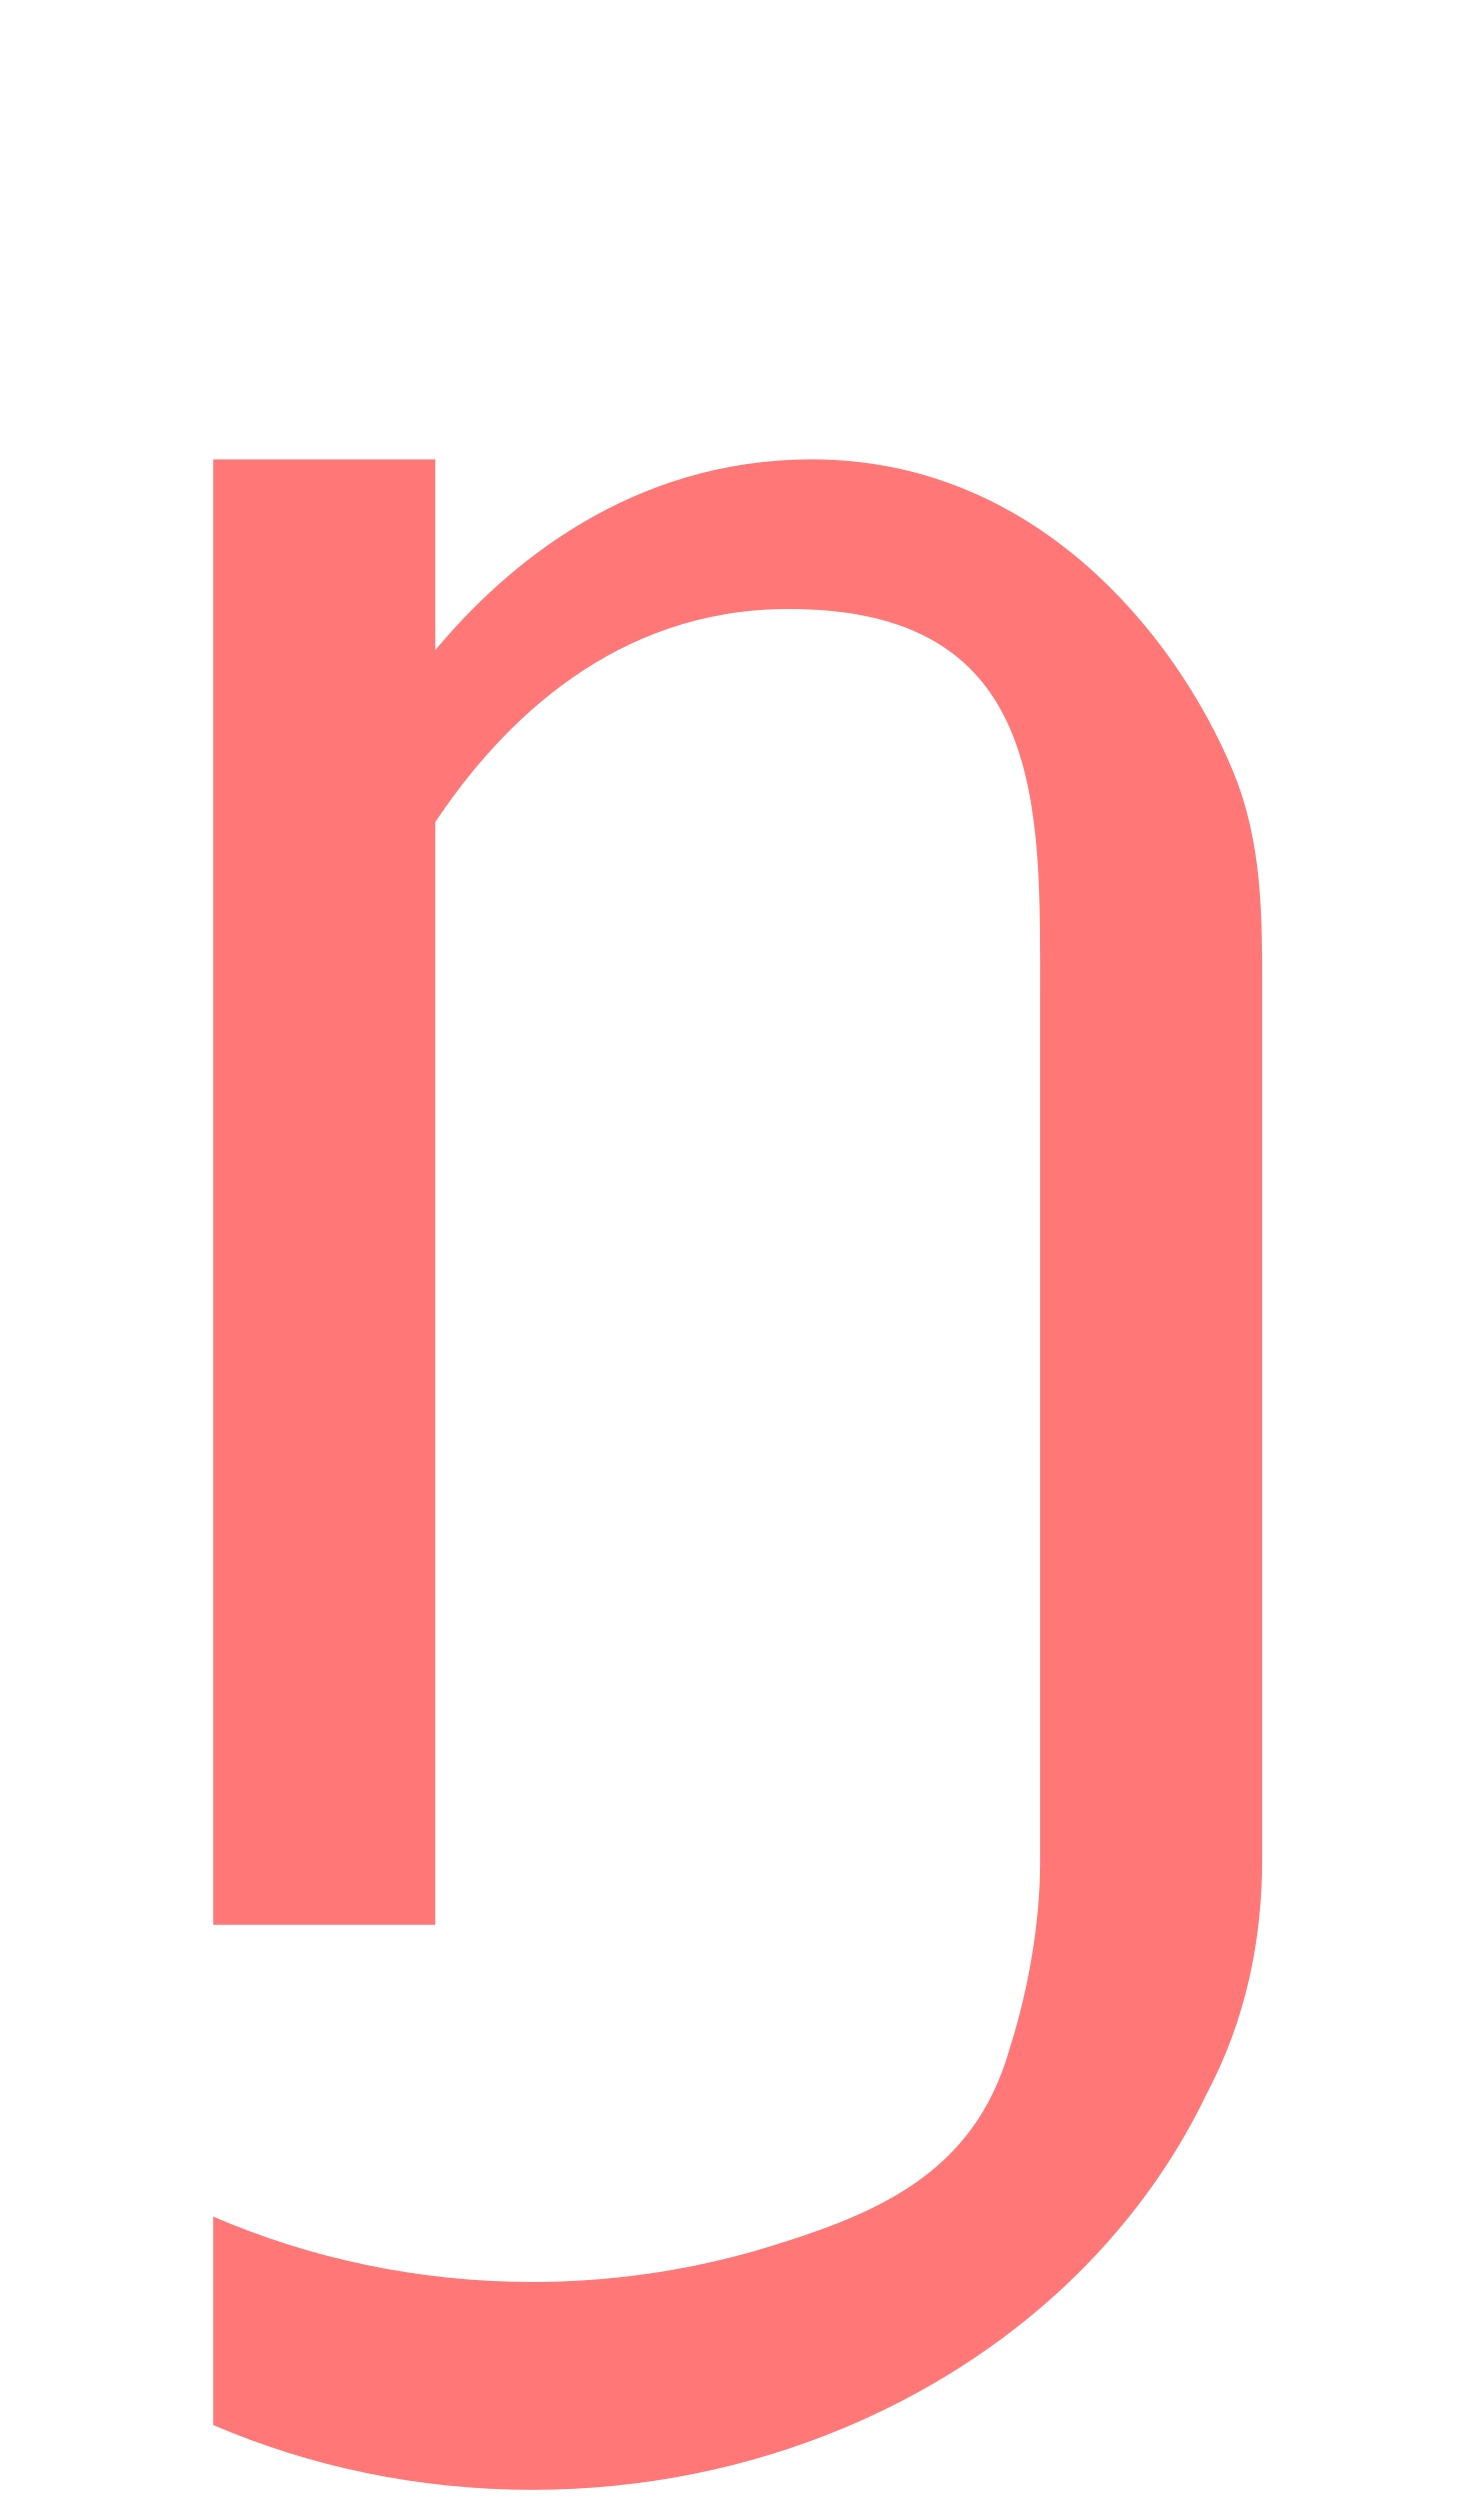
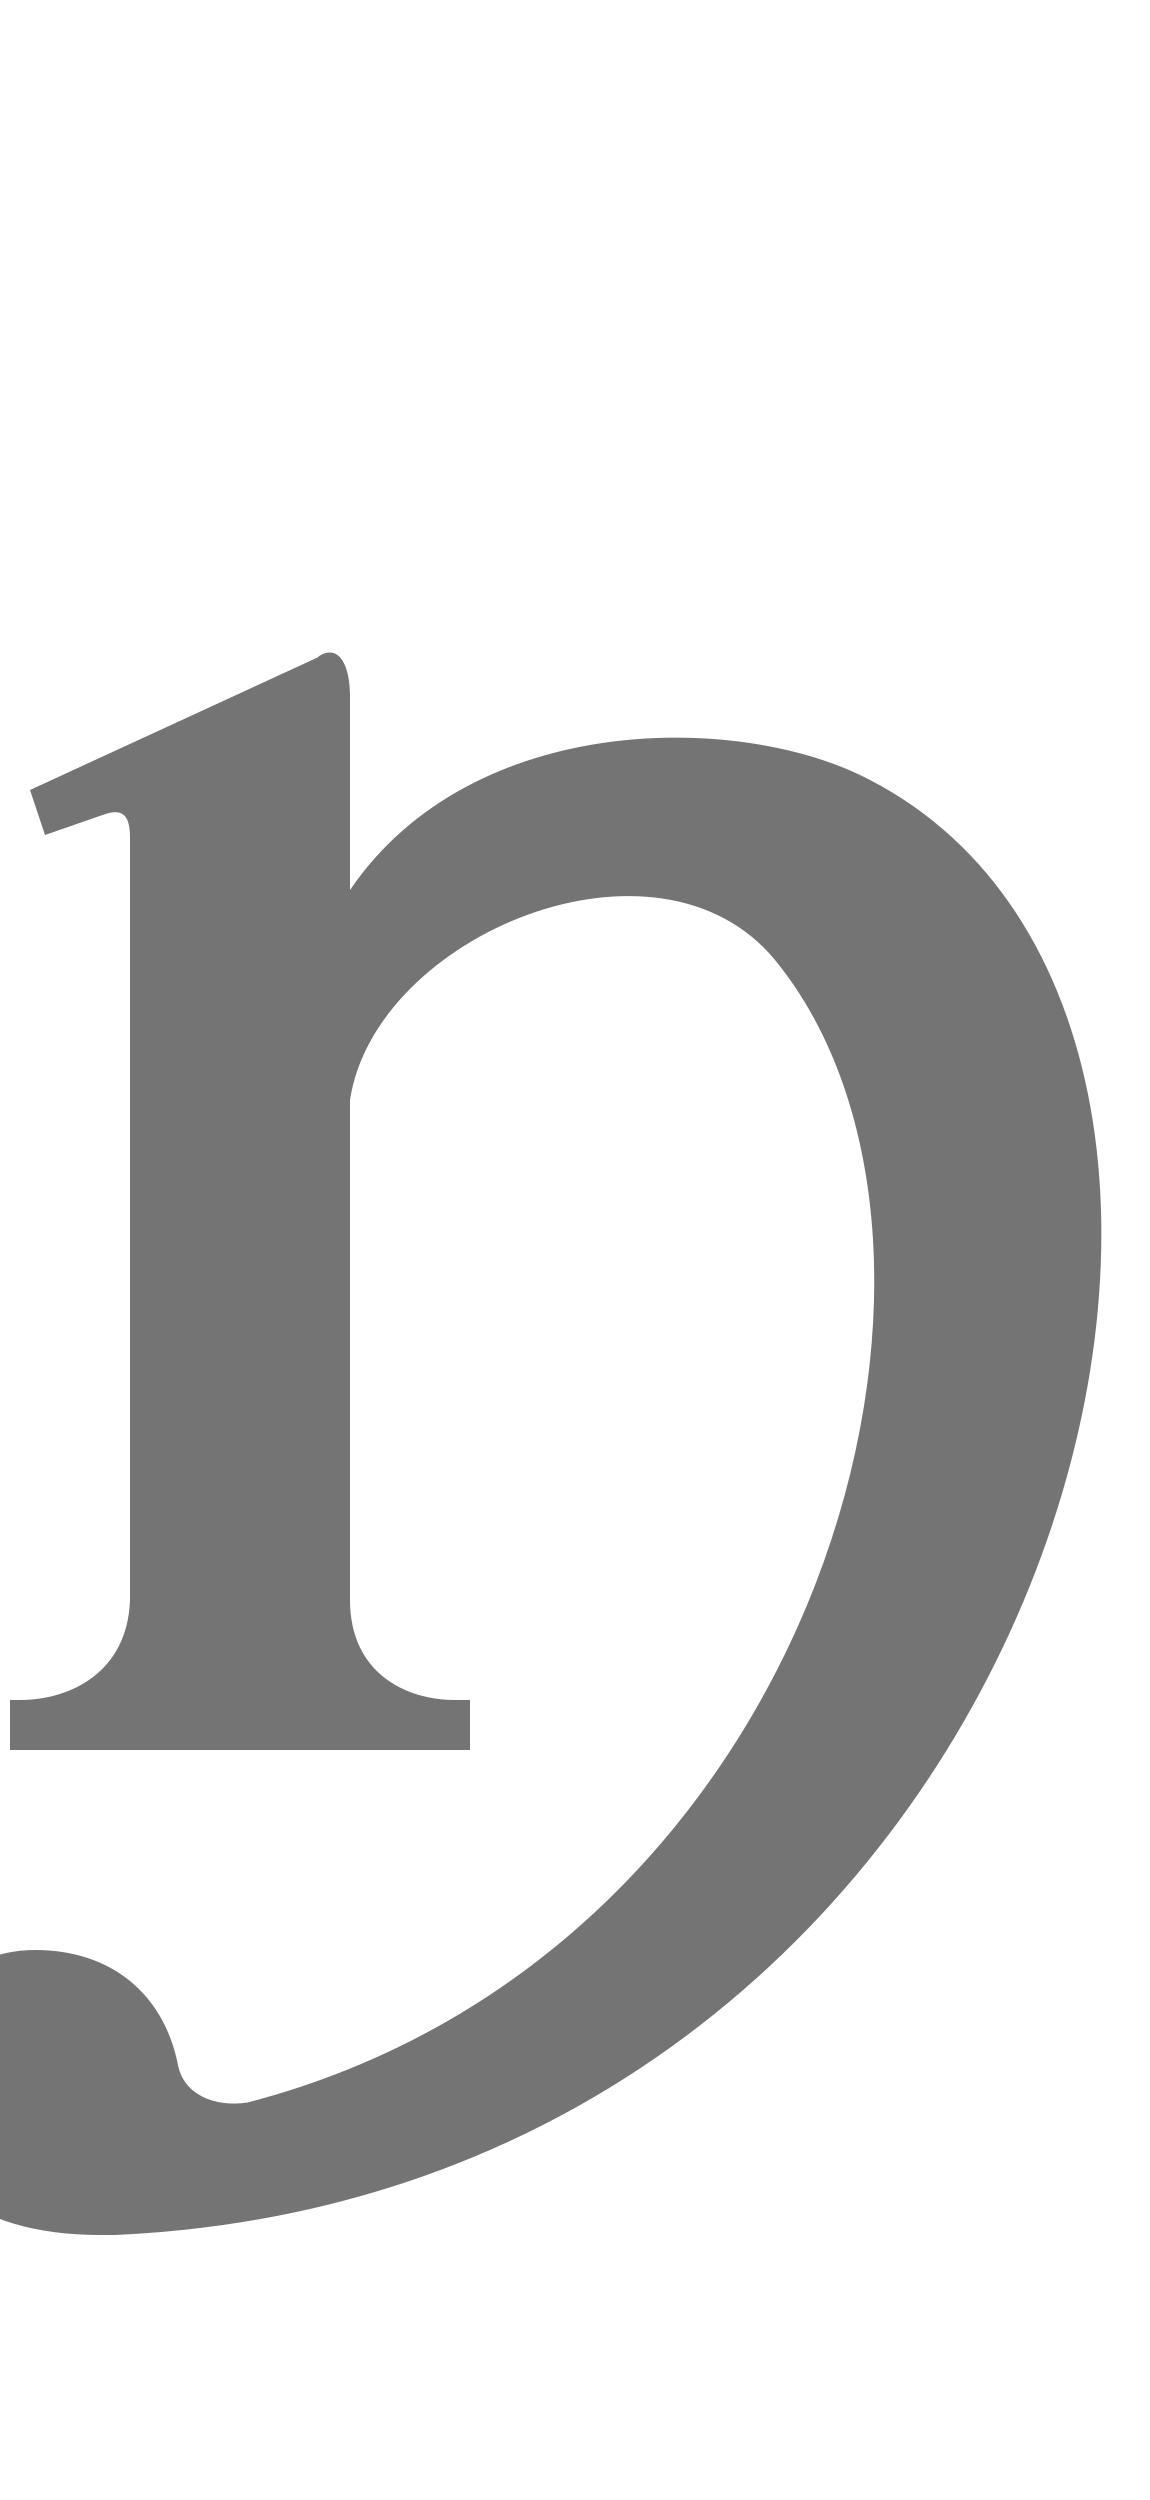
- <svg xmlns="http://www.w3.org/2000/svg" width="590.212" height="1000.448" viewBox="0 0 590.212 1000.448" version="1.1" id="svg5">
+ <svg xmlns="http://www.w3.org/2000/svg" width="460mm" height="1000mm" viewBox="0 0 460 1000" version="1.1" id="svg1" xml:space="preserve">
  <defs id="defs1" />
-   <path id="path15" style="fill:#ff0000;fill-opacity:0.533;stroke:none;stroke-width:111.059" d="M 85.33,183.834 V 770.271 H 174.191 V 328.994 c 26.921,-40.425 72.132,-84.891 140.377,-85.284 104.696,-0.604 101.66,79.472 101.66,155.038 v 299.517 47.405 c 0,22.476 -4.377,49.564 -12.067,73.756 -14.491,51.682 -55.013,67.397 -102.496,81.478 -28.074,7.962 -57.9,12.305 -88.719,12.295 -45.515,-0.015 -88.867,-9.426 -127.616,-26.153 v 83.406 c 38.59,16.583 81.866,25.929 127.616,25.93 44.389,3e-4 86.429,-8.822 124.139,-24.488 8.2e-4,10e-4 0.041,0.072 0.041,0.072 l 0.105,-0.134 c 33.601,-13.979 63.771,-33.378 88.954,-57.038 23.745,-22.31 43.07,-48.353 56.773,-77.029 15.514,-29.298 22.131,-61.153 22.131,-93.673 V 698.264 396.856 c 0,-30.528 0.186,-60.098 -12.013,-89.076 -22.645,-53.788 -78.696,-123.946 -168.16,-123.946 -72.627,0 -122.428,42.436 -150.725,76.323 v -76.323 z" />
+   <path id="glyph_" style="fill:#747474;stroke-width:160;stroke-linecap:round;stroke-linejoin:round;paint-order:stroke markers fill" d="m 132,261 c -2,0 -4,1 -5,2 l -115,53 6,18 23,-8 c 8,-3 11,0 11,9 V 640 C 51,669 28,680 8,680 H 4 v 20 h 184 v -20 h -6 c -20,0 -42,-11 -42,-40 V 440 c 10,-66 123,-113 170,-56 94,115 20,397 -211,457 -13,2 -26,-3 -28,-16 -6,-28 -27,-45 -57,-45 -31,0 -52,25 -52,56 0,33 26,58 78,58 2,0 4,0 6,0 C 424,877 543,413 348,312 297,285 189,284 140,356 v -40 -37 c 0,-13 -4,-18 -8,-18 z" />
</svg>
